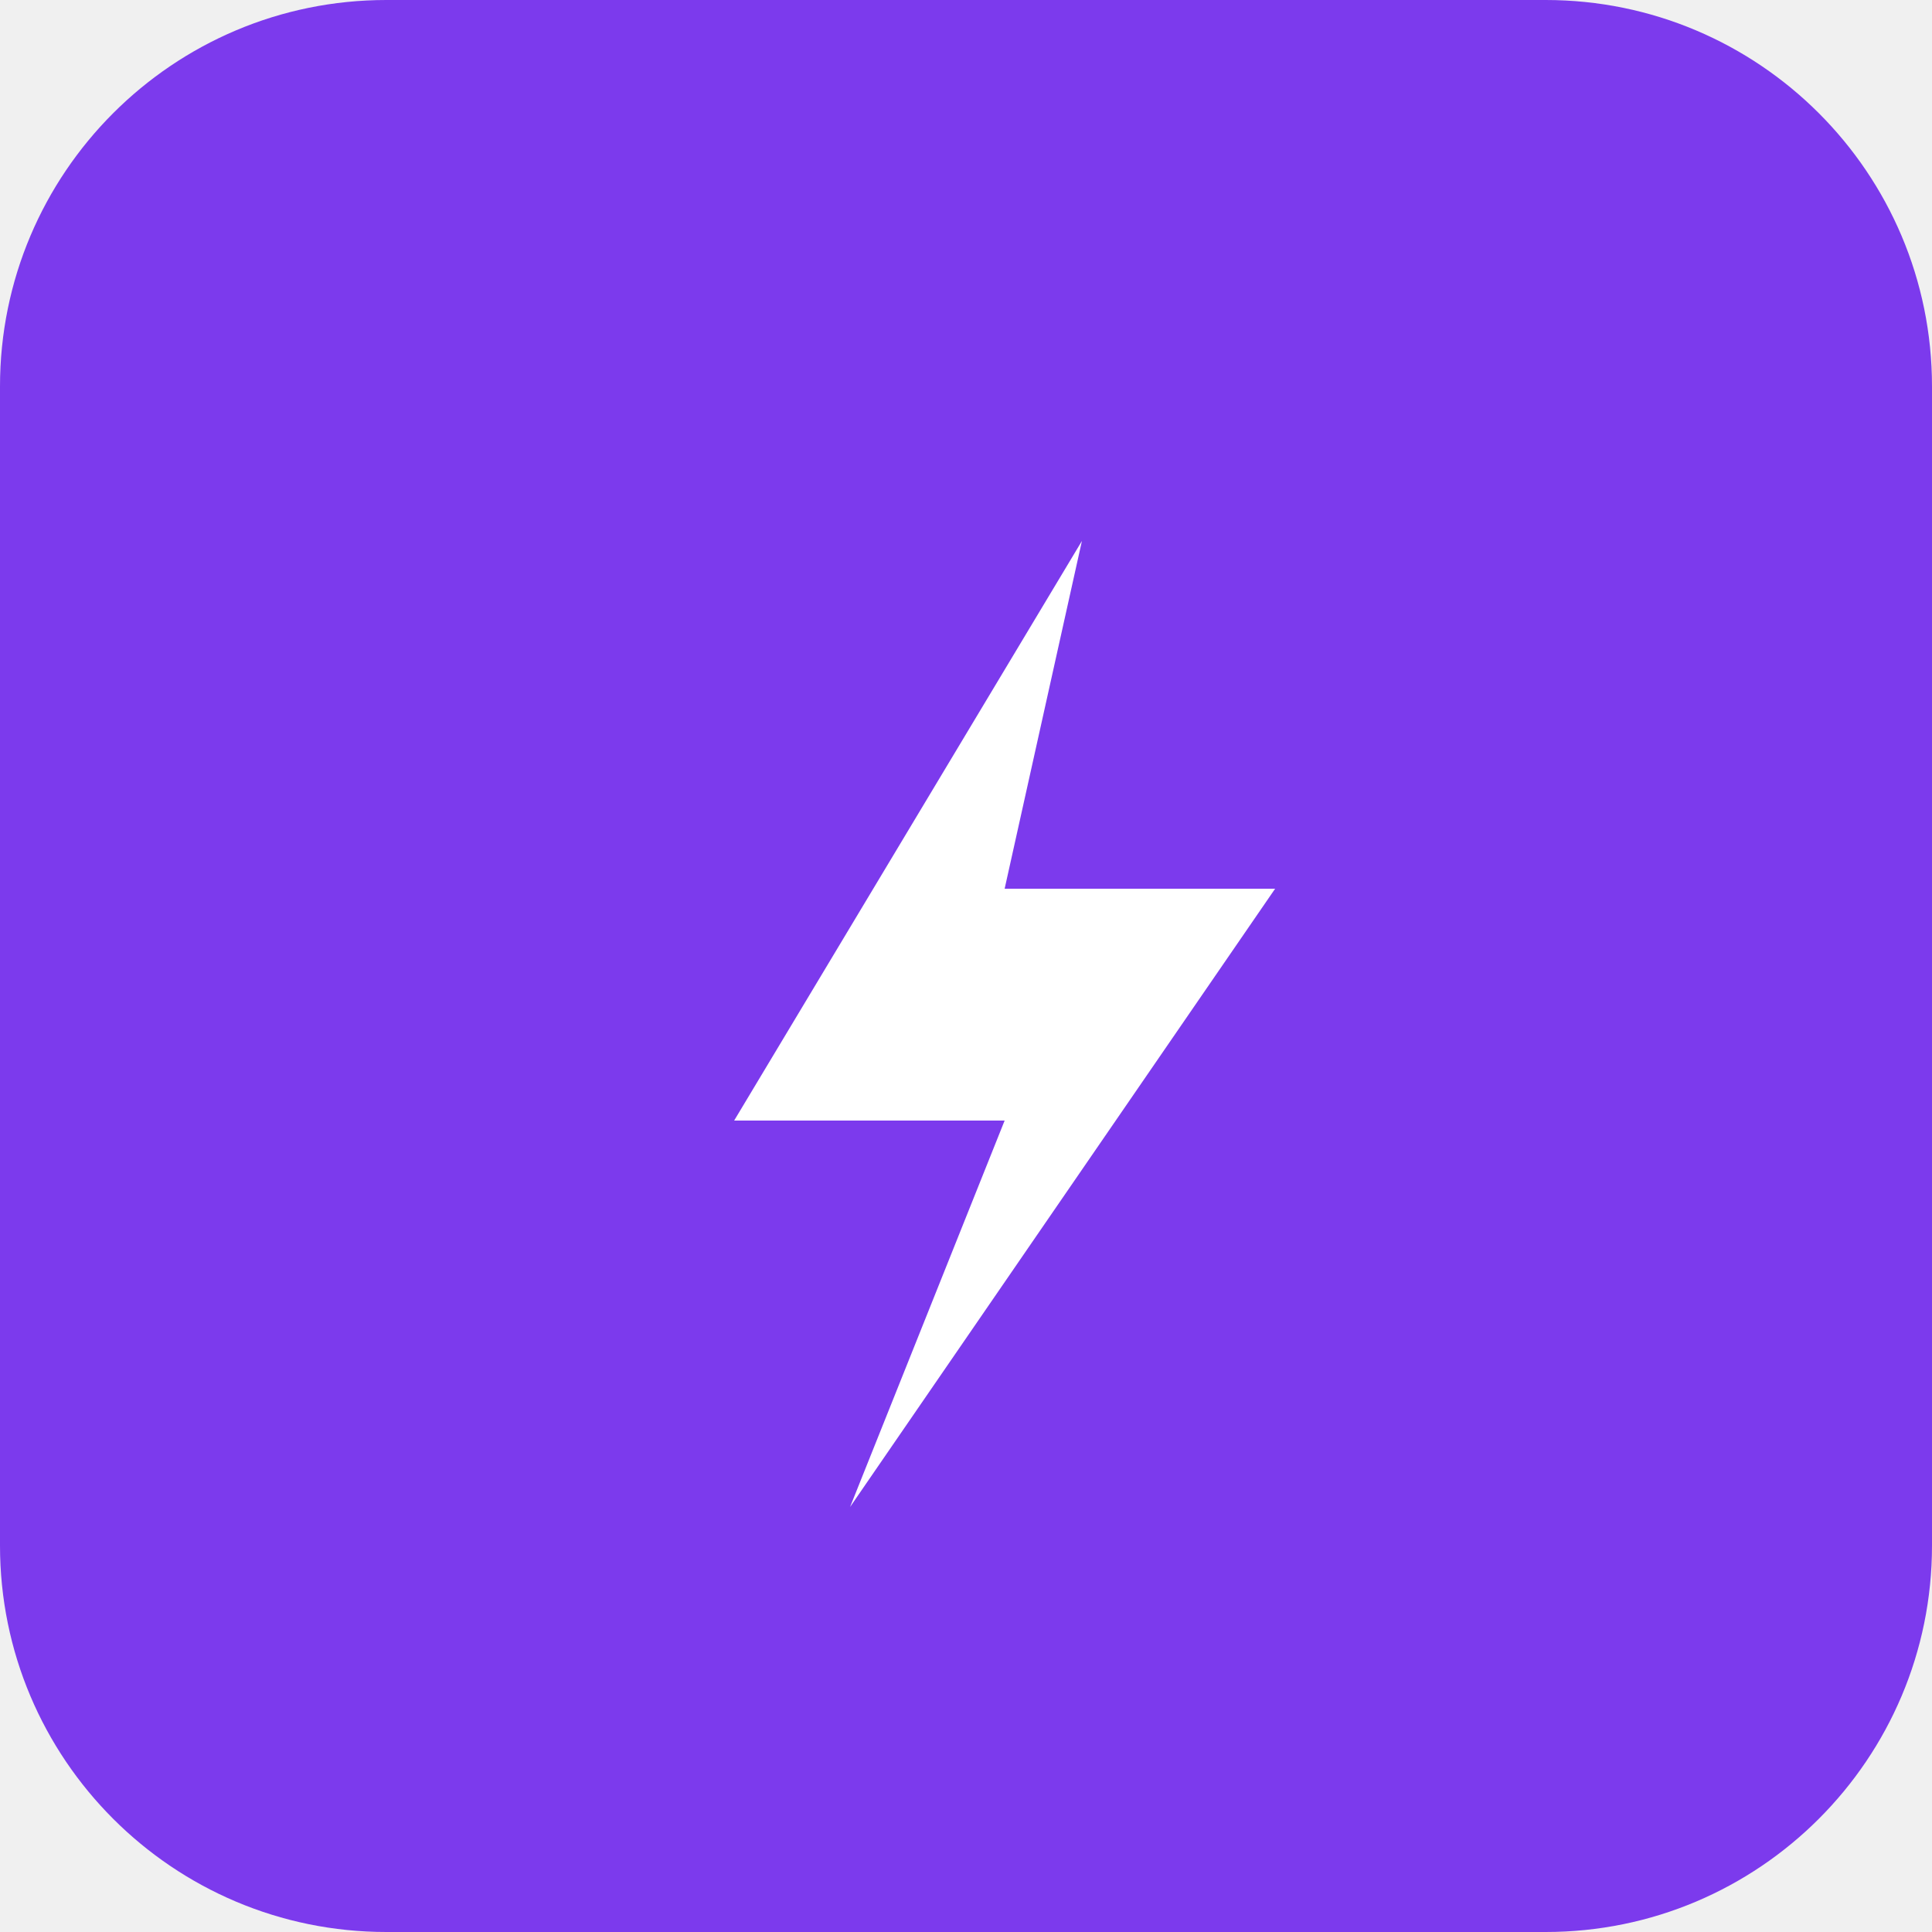
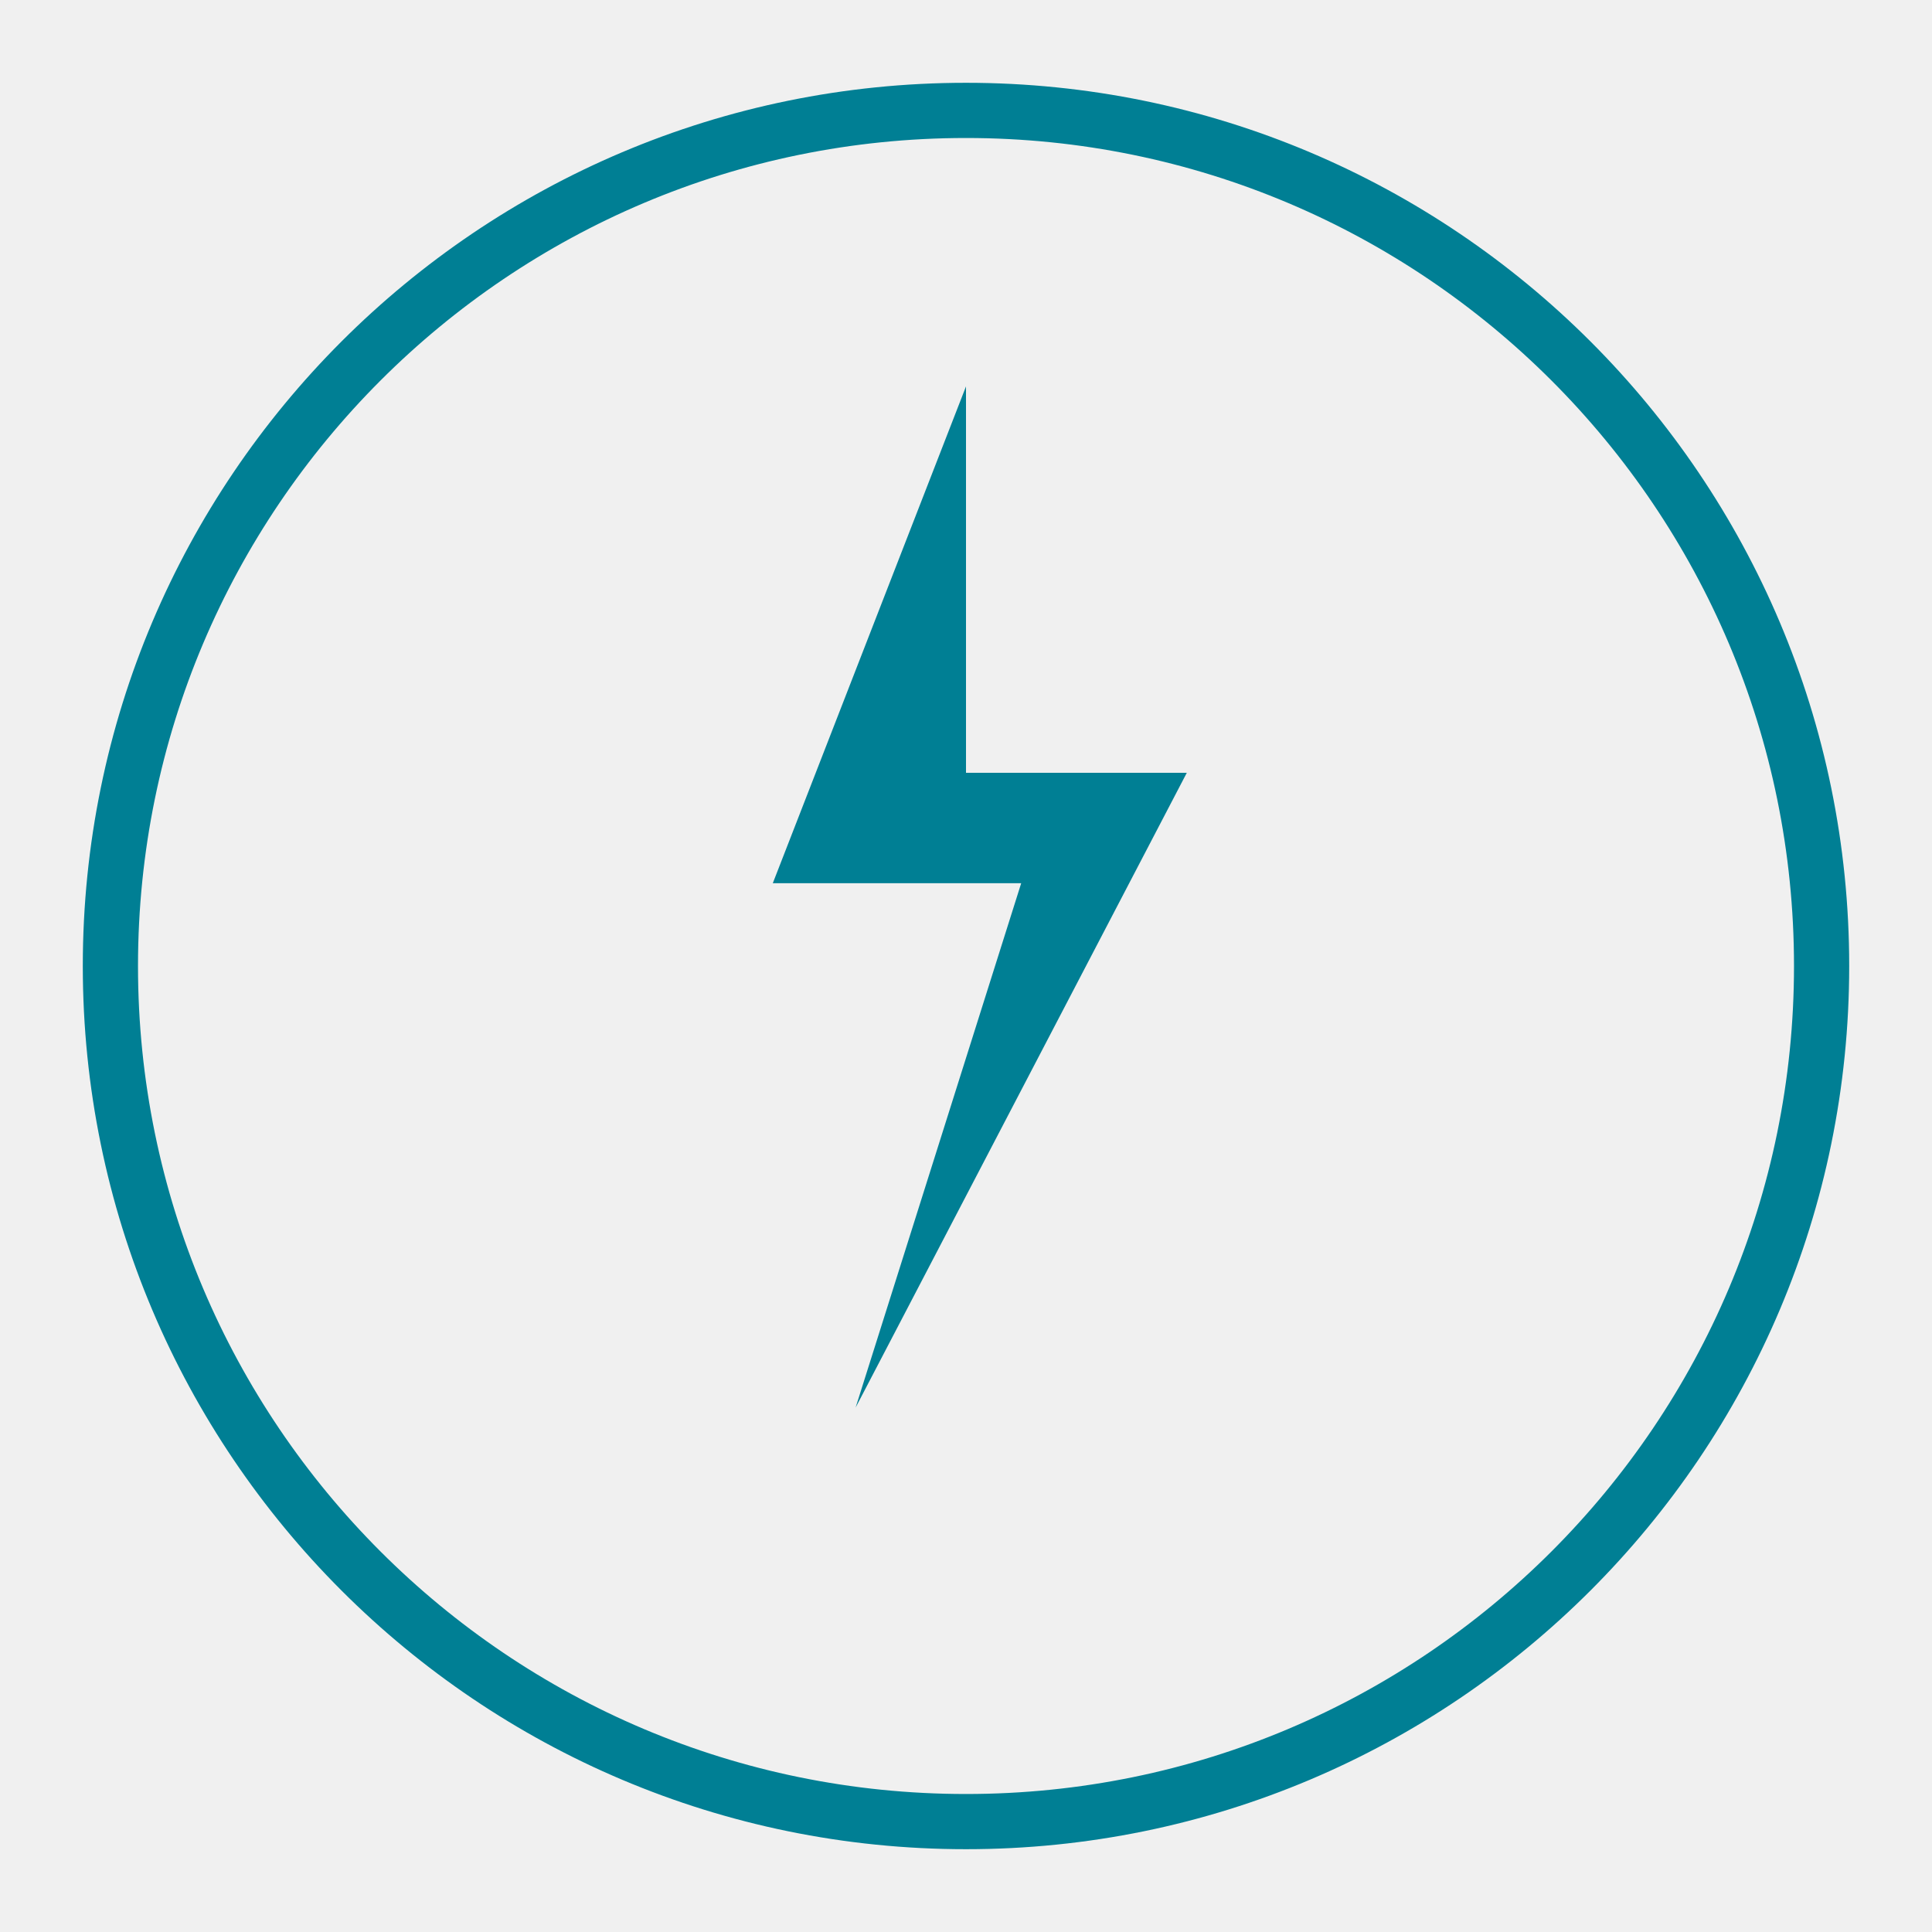
- <svg xmlns="http://www.w3.org/2000/svg" viewBox="0 0 100 100">
-   <rect width="100" height="100" rx="20" fill="#7C3AED" />
-   <path d="M56 28 L38 58 L52 58 L44 78 L66 46 L52 46 L56 28 Z" fill="white" />
+ <svg xmlns="http://www.w3.org/2000/svg" viewBox="0 0 140 140">
+   <circle cx="70" cy="70" r="62" fill="none" stroke="#007f94" stroke-width="4" />
+   <path d="M70 28 L56 64 L74 64 L62 102 L86 56 L70 56 L70 28 Z" fill="#007f94" />
</svg>
